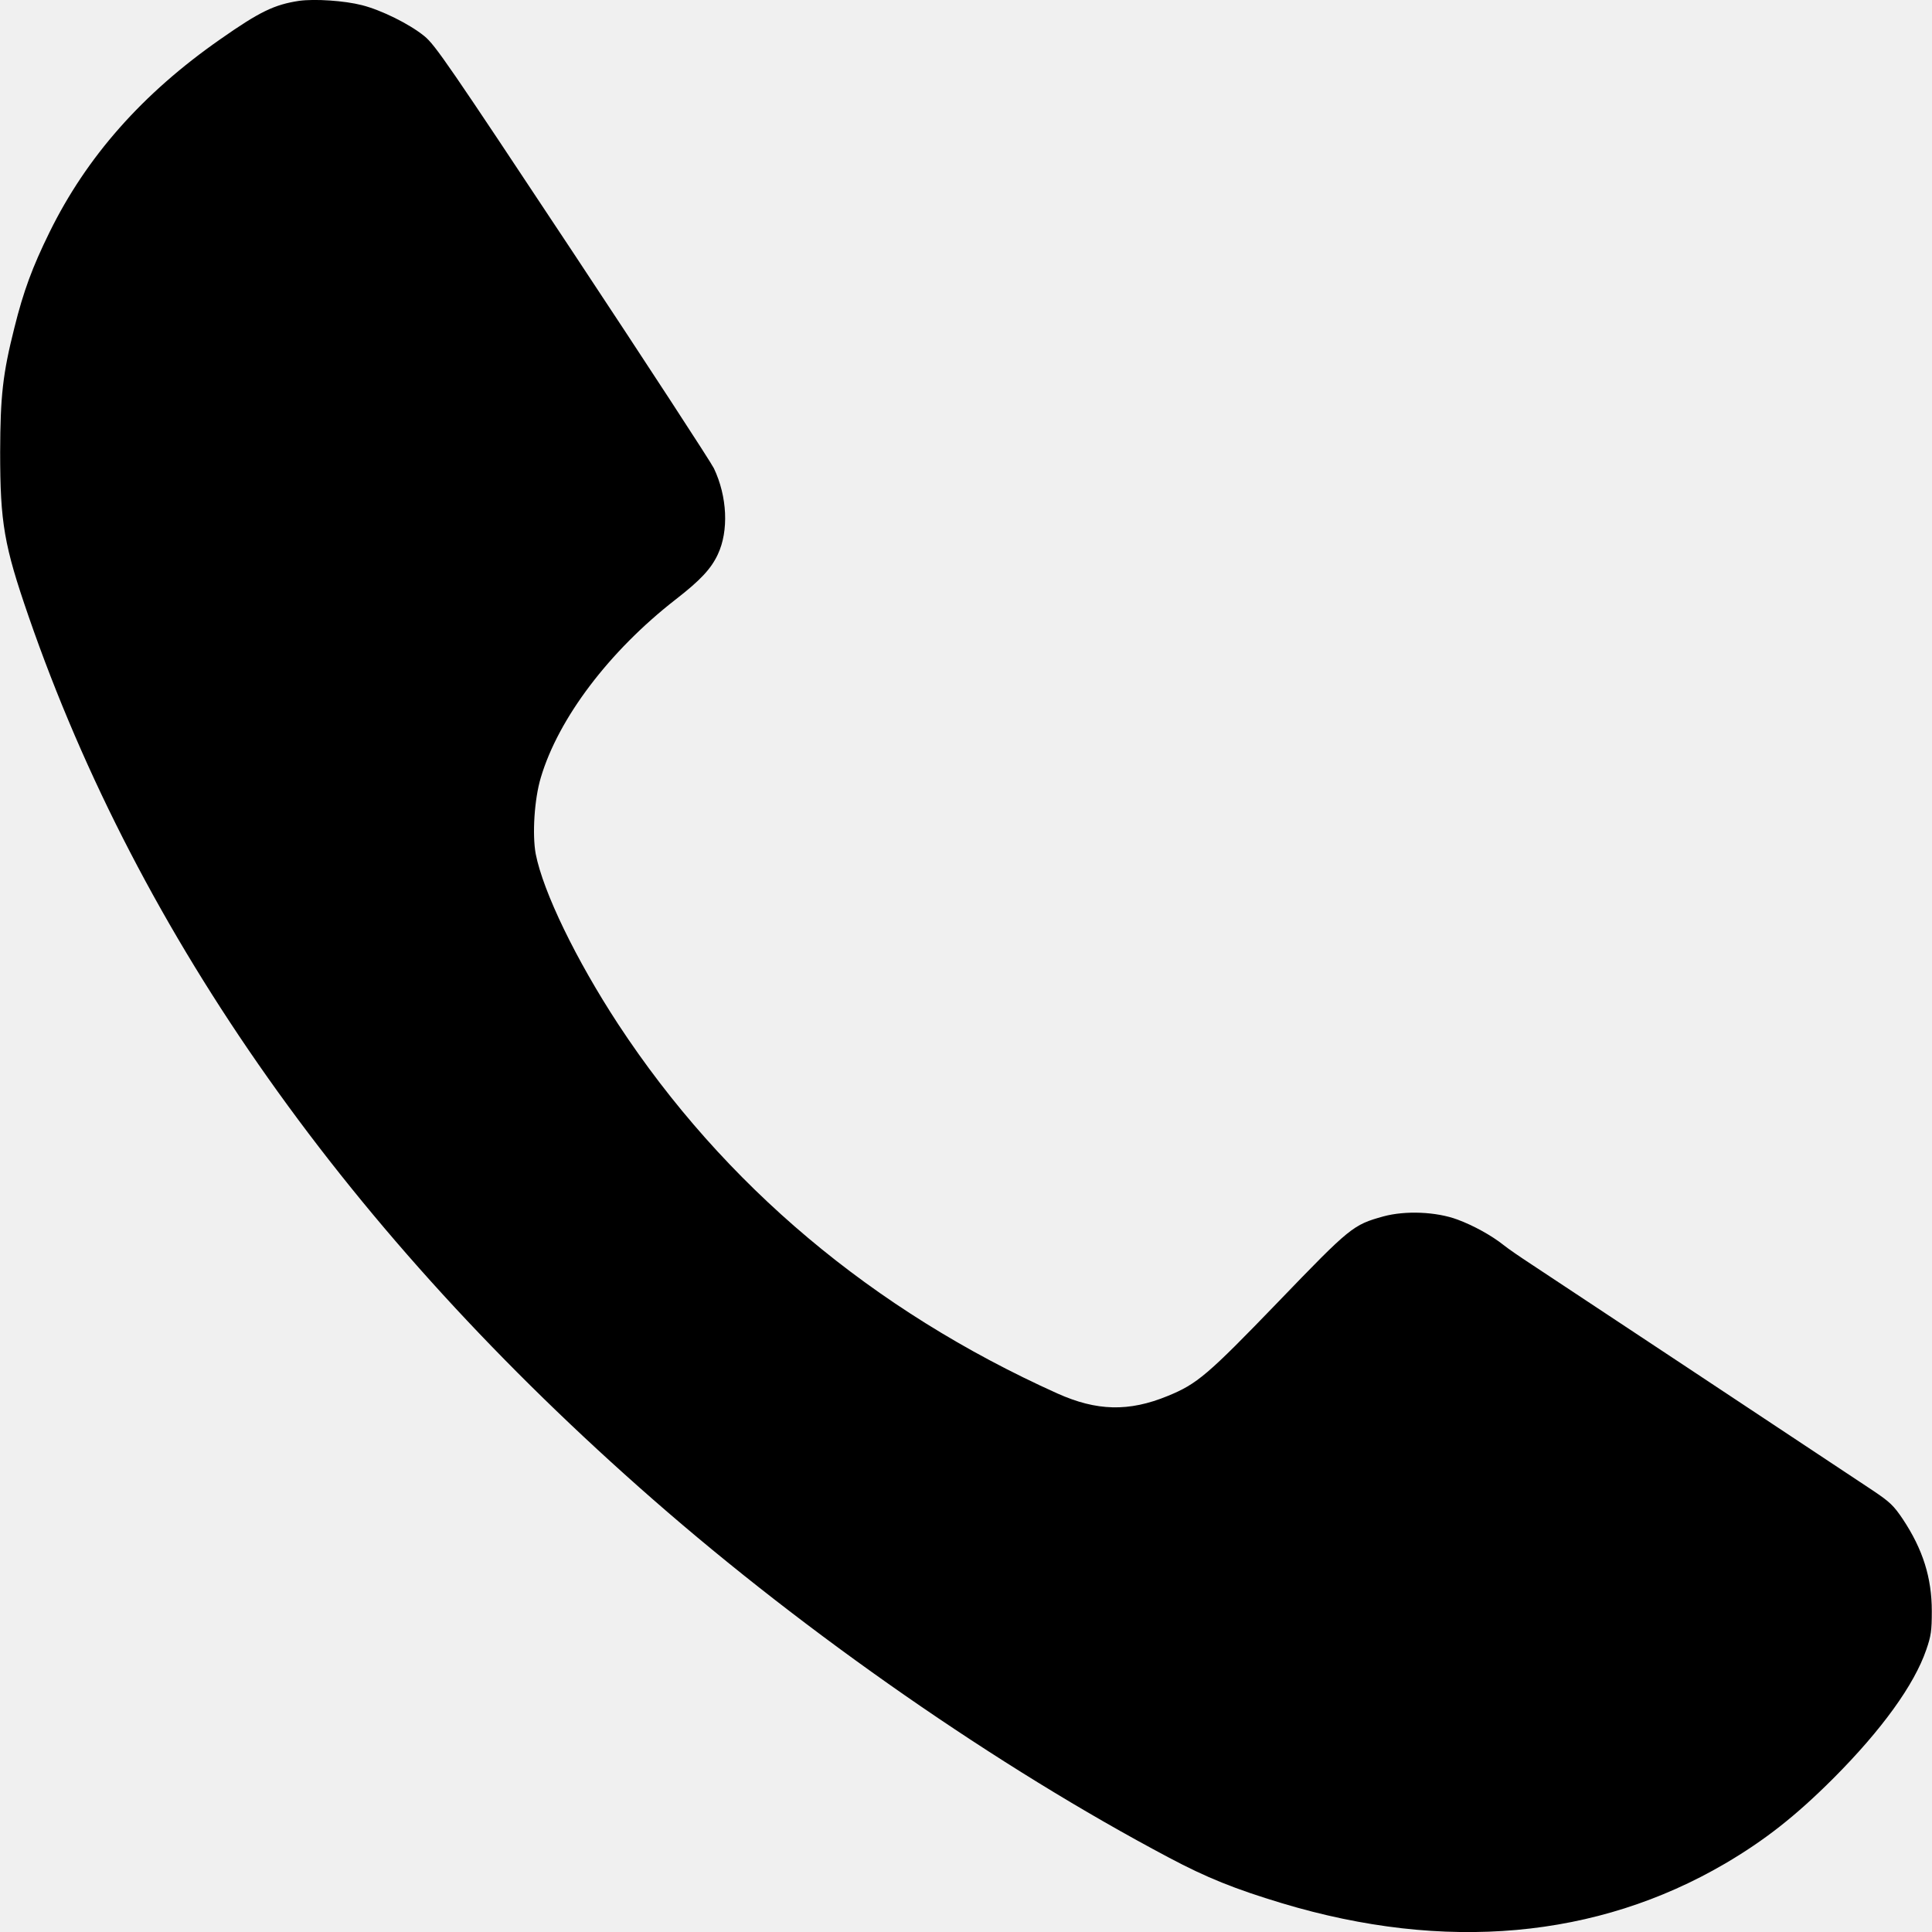
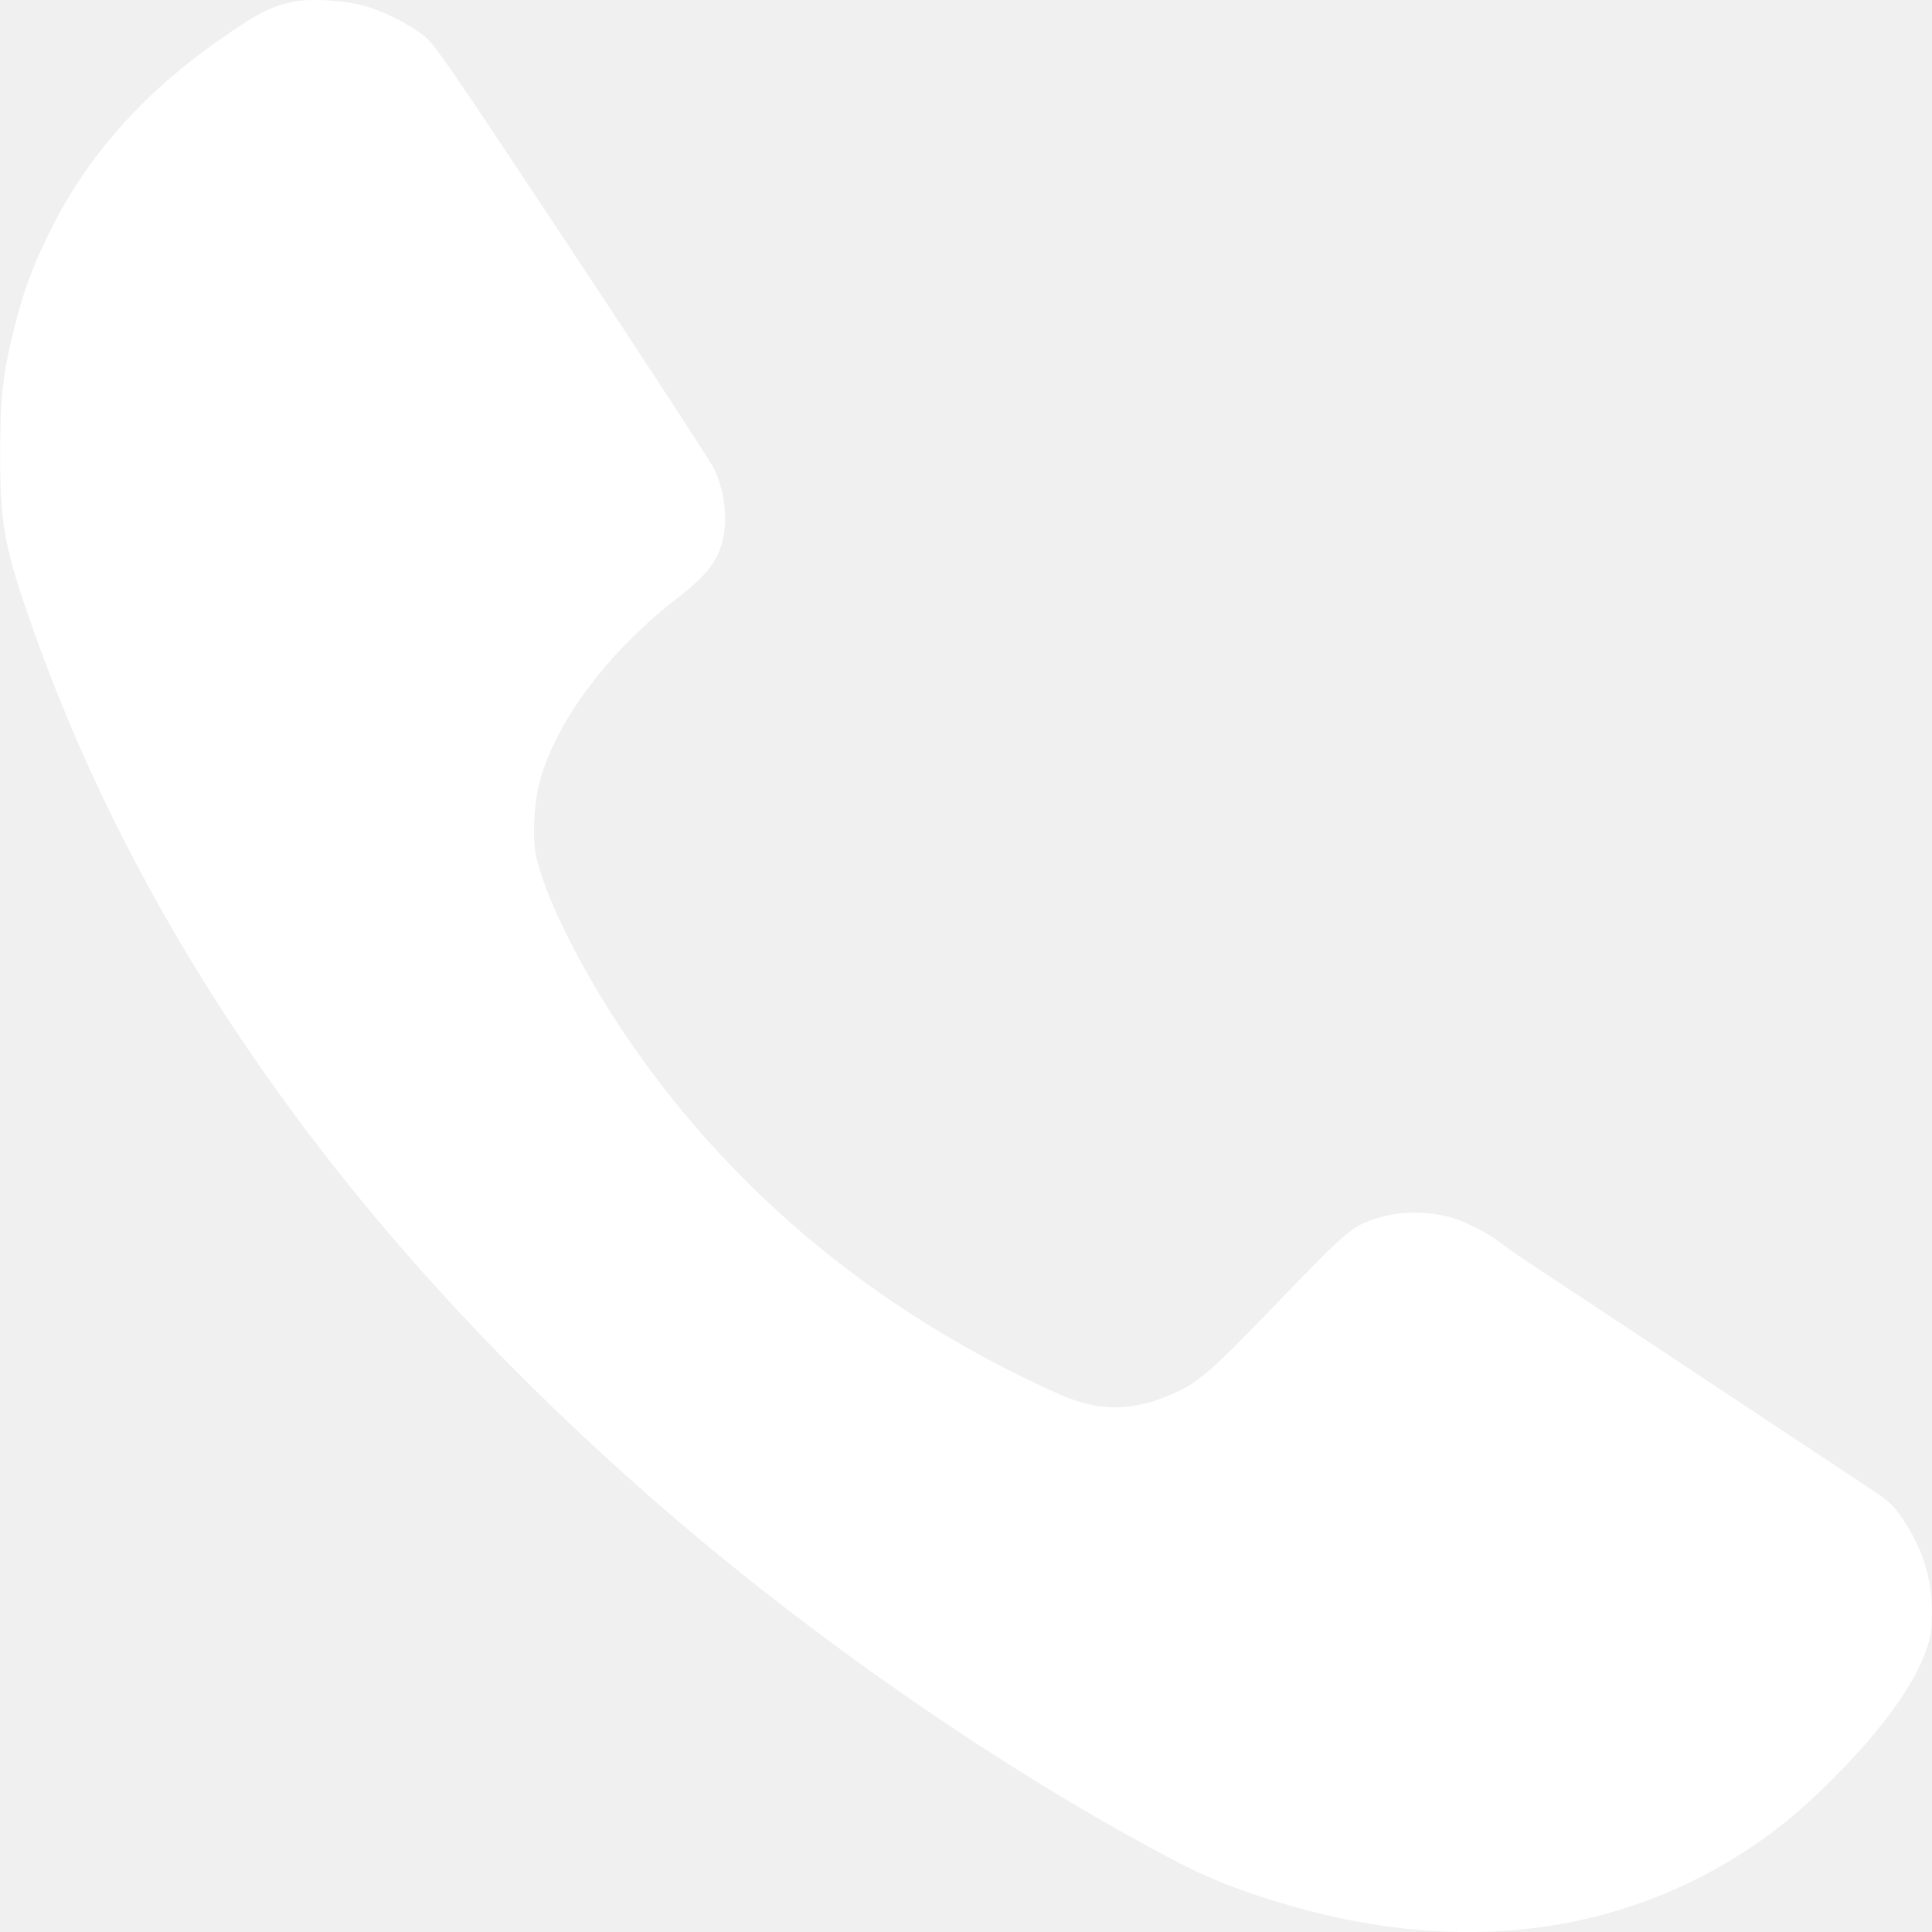
<svg xmlns="http://www.w3.org/2000/svg" version="1.0" width="40pt" height="40pt" viewBox="0 0 978.837 979.08" preserveAspectRatio="xMidYMid meet">
-   <g transform="translate(-1.543282,979.5303) scale(0.1,-0.1)" fill="#000000" stroke="none">
+   <g transform="translate(-1.543282,979.5303) scale(0.1,-0.1)" fill="#FFFFFF" stroke="none">
    <path d="M1530 9791 c-125 -19 -199 -54 -400 -195 -393 -274 -677 -595 -865 -978 -87 -177 -132 -299 -178 -484 -59 -234 -71 -346 -72 -629 0 -360 20 -474 144 -833 563 -1628 1623 -3127 3165 -4476 783 -685 1748 -1356 2613 -1814 192 -102 333 -159 575 -232 825 -248 1594 -179 2244 201 201 118 358 241 550 433 245 246 409 473 470 651 24 69 28 96 28 195 0 170 -45 313 -147 467 -46 68 -64 86 -152 145 -282 187 -1644 1090 -1730 1146 -55 36 -118 79 -140 97 -63 50 -154 100 -235 130 -108 40 -264 46 -375 16 -154 -43 -166 -52 -534 -434 -358 -371 -410 -415 -559 -476 -197 -81 -360 -77 -560 13 -935 421 -1690 1056 -2225 1871 -214 327 -380 670 -418 863 -18 98 -7 278 26 387 89 300 347 641 684 903 125 97 179 155 213 228 56 119 48 293 -20 436 -15 31 -337 525 -717 1099 -628 948 -695 1046 -750 1091 -76 62 -218 132 -316 157 -89 23 -240 33 -319 22z" />
  </g>
</svg>
